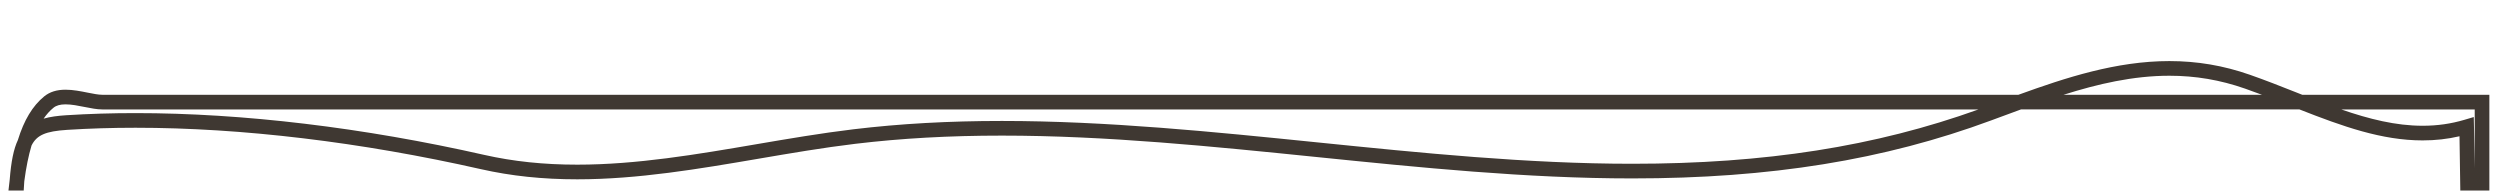
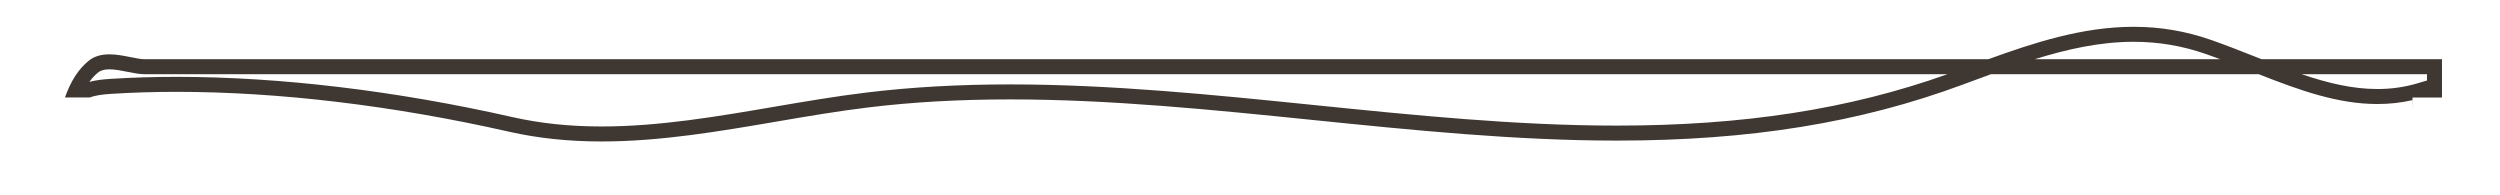
- <svg xmlns="http://www.w3.org/2000/svg" version="1.1" id="Layer_1" x="0px" y="0px" width="511.641px" height="39px" viewBox="531.973 0 511.641 39" enable-background="new 531.973 0 511.641 39" xml:space="preserve">
-   <path fill="#3F3832" d="M1001.803,18.866c-3.058-1.21-6.22-2.46-9.396-3.57c-5.384-1.881-10.769-2.796-16.462-2.796  c-10.866,0-21.214,3.393-30.889,6.896H552.904c-0.801,0-1.878-0.215-3.02-0.443c-1.396-0.279-2.978-0.596-4.487-0.596  c-1.816,0-3.251,0.451-4.385,1.377c-2.366,1.931-4.127,4.855-5.384,8.938c-0.858,1.825-1.375,4.34-1.67,8.121  c-0.094,0.718-0.175,1.46-0.253,2.206h3.118c0.036-0.66,0.074-1.301,0.12-1.895c0.378-2.857,0.864-5.258,1.486-7.334  c1.078-2.134,2.884-2.914,7.322-3.196c4.478-0.284,9.172-0.428,13.953-0.428c21.74,0,46.185,2.93,70.688,8.474  c6.181,1.398,12.632,2.078,19.722,2.078c12.443,0,24.98-2.143,37.104-4.216c6.503-1.112,13.229-2.262,19.79-3.049  c9.428-1.13,19.248-1.68,30.023-1.68c21.314,0,43.14,2.221,64.247,4.368c21.224,2.159,43.17,4.393,64.722,4.393  c28.253,0,51.603-3.772,73.483-11.872l1.107-0.41c1.676-0.621,3.339-1.236,4.99-1.837h56.993c8.842,3.479,16.857,6.34,25.207,6.34  c2.615,0,5.101-0.278,7.545-0.848c0.074,3.729,0.126,7.431,0.167,11.111h5.945V19.396h-38.294L1001.803,18.866z M866.003,33.516  c-21.399,0-43.269-2.226-64.418-4.377c-21.182-2.155-43.084-4.384-64.551-4.384c-10.896,0-20.833,0.557-30.381,1.701  c-6.637,0.796-13.398,1.952-19.938,3.07c-12,2.052-24.41,4.173-36.599,4.173c-6.864,0-13.099-0.655-19.06-2.004  c-24.718-5.592-49.391-8.548-71.351-8.548c-4.844,0-9.603,0.146-14.143,0.434c-1.752,0.111-3.307,0.309-4.664,0.701  c0.605-0.884,1.273-1.623,2.011-2.224c0.585-0.479,1.375-0.701,2.487-0.701c1.213,0,2.579,0.273,3.899,0.537  c1.291,0.258,2.51,0.502,3.607,0.502h383.987C915.8,29.979,893.221,33.516,866.003,33.516z M954.294,19.396  c6.976-2.208,14.232-3.896,21.651-3.896c5.351,0,10.411,0.86,15.472,2.628c1.161,0.405,2.323,0.832,3.481,1.269H954.294z   M1038.441,22.396v12.042c-0.041-2.825-0.091-5.666-0.152-8.52l-0.043-1.965l-1.884,0.559c-2.775,0.823-5.581,1.224-8.578,1.224  c-5.493,0-10.94-1.363-16.657-3.34H1038.441z" />
+ <svg xmlns="http://www.w3.org/2000/svg" version="1.1" id="Layer_1" x="0px" y="0px" width="500px" height="39px" viewBox="0 0 500 39" enable-background="new 0 0 500 39" xml:space="preserve">
+   <path fill="#3F3832" d="M482.5,19.5h5.896v-7.656h-36.077l-1.251-0.494c-2.876-1.137-5.85-2.313-8.837-3.357  c-5.072-1.772-10.145-2.634-15.507-2.634c-10.228,0-19.962,3.19-29.059,6.485H28.941c-0.744,0-1.753-0.202-2.821-0.416  c-1.316-0.263-2.809-0.562-4.237-0.562c-1.729,0-3.097,0.43-4.18,1.315c-2.012,1.642-3.558,4.049-4.712,7.318h4.933  c1.034-0.389,2.407-0.607,4.3-0.728c4.208-0.267,8.62-0.402,13.112-0.402c20.436,0,43.414,2.755,66.45,7.967  c5.817,1.316,11.89,1.957,18.562,1.957c11.707,0,23.499-2.016,34.902-3.966c6.114-1.045,12.438-2.126,18.606-2.866  c8.863-1.063,18.095-1.58,28.225-1.58c20.039,0,40.558,2.088,60.4,4.107c19.957,2.031,40.593,4.131,60.865,4.131  c26.576,0,48.541-3.549,69.125-11.169l1.04-0.385c1.571-0.582,3.13-1.159,4.678-1.722h53.559c8.315,3.271,15.855,5.961,23.718,5.961  c2.427,0,4.735-0.254,7.006-0.774c0.012,0.611,0.017,1.211,0.027,1.82V19.5z M323.348,25.12c-20.12,0-40.68-2.092-60.562-4.115  c-19.917-2.027-40.513-4.123-60.704-4.123c-10.25,0-19.6,0.524-28.582,1.601c-6.242,0.749-12.604,1.836-18.754,2.888  c-11.281,1.929-22.945,3.923-34.397,3.923c-6.448,0-12.303-0.616-17.9-1.882c-23.25-5.261-46.457-8.041-67.112-8.041  c-4.557,0-9.031,0.137-13.303,0.408c-1.549,0.099-2.938,0.269-4.162,0.595c0.525-0.734,1.102-1.355,1.73-1.868  c0.533-0.436,1.258-0.639,2.281-0.639c1.132,0,2.411,0.256,3.648,0.503c1.219,0.244,2.369,0.474,3.41,0.474h360.544  C369.803,21.85,348.719,25.12,323.348,25.12z M406.948,11.844c6.381-1.988,13.008-3.485,19.776-3.485  c5.02,0,9.769,0.807,14.517,2.466c0.938,0.328,1.876,0.669,2.812,1.02H406.948z M460.343,14.844h25.054v1.562L485.39,16.1  l-1.884,0.559c-2.601,0.771-5.23,1.146-8.039,1.146C470.476,17.805,465.524,16.604,460.343,14.844z" />
</svg>
